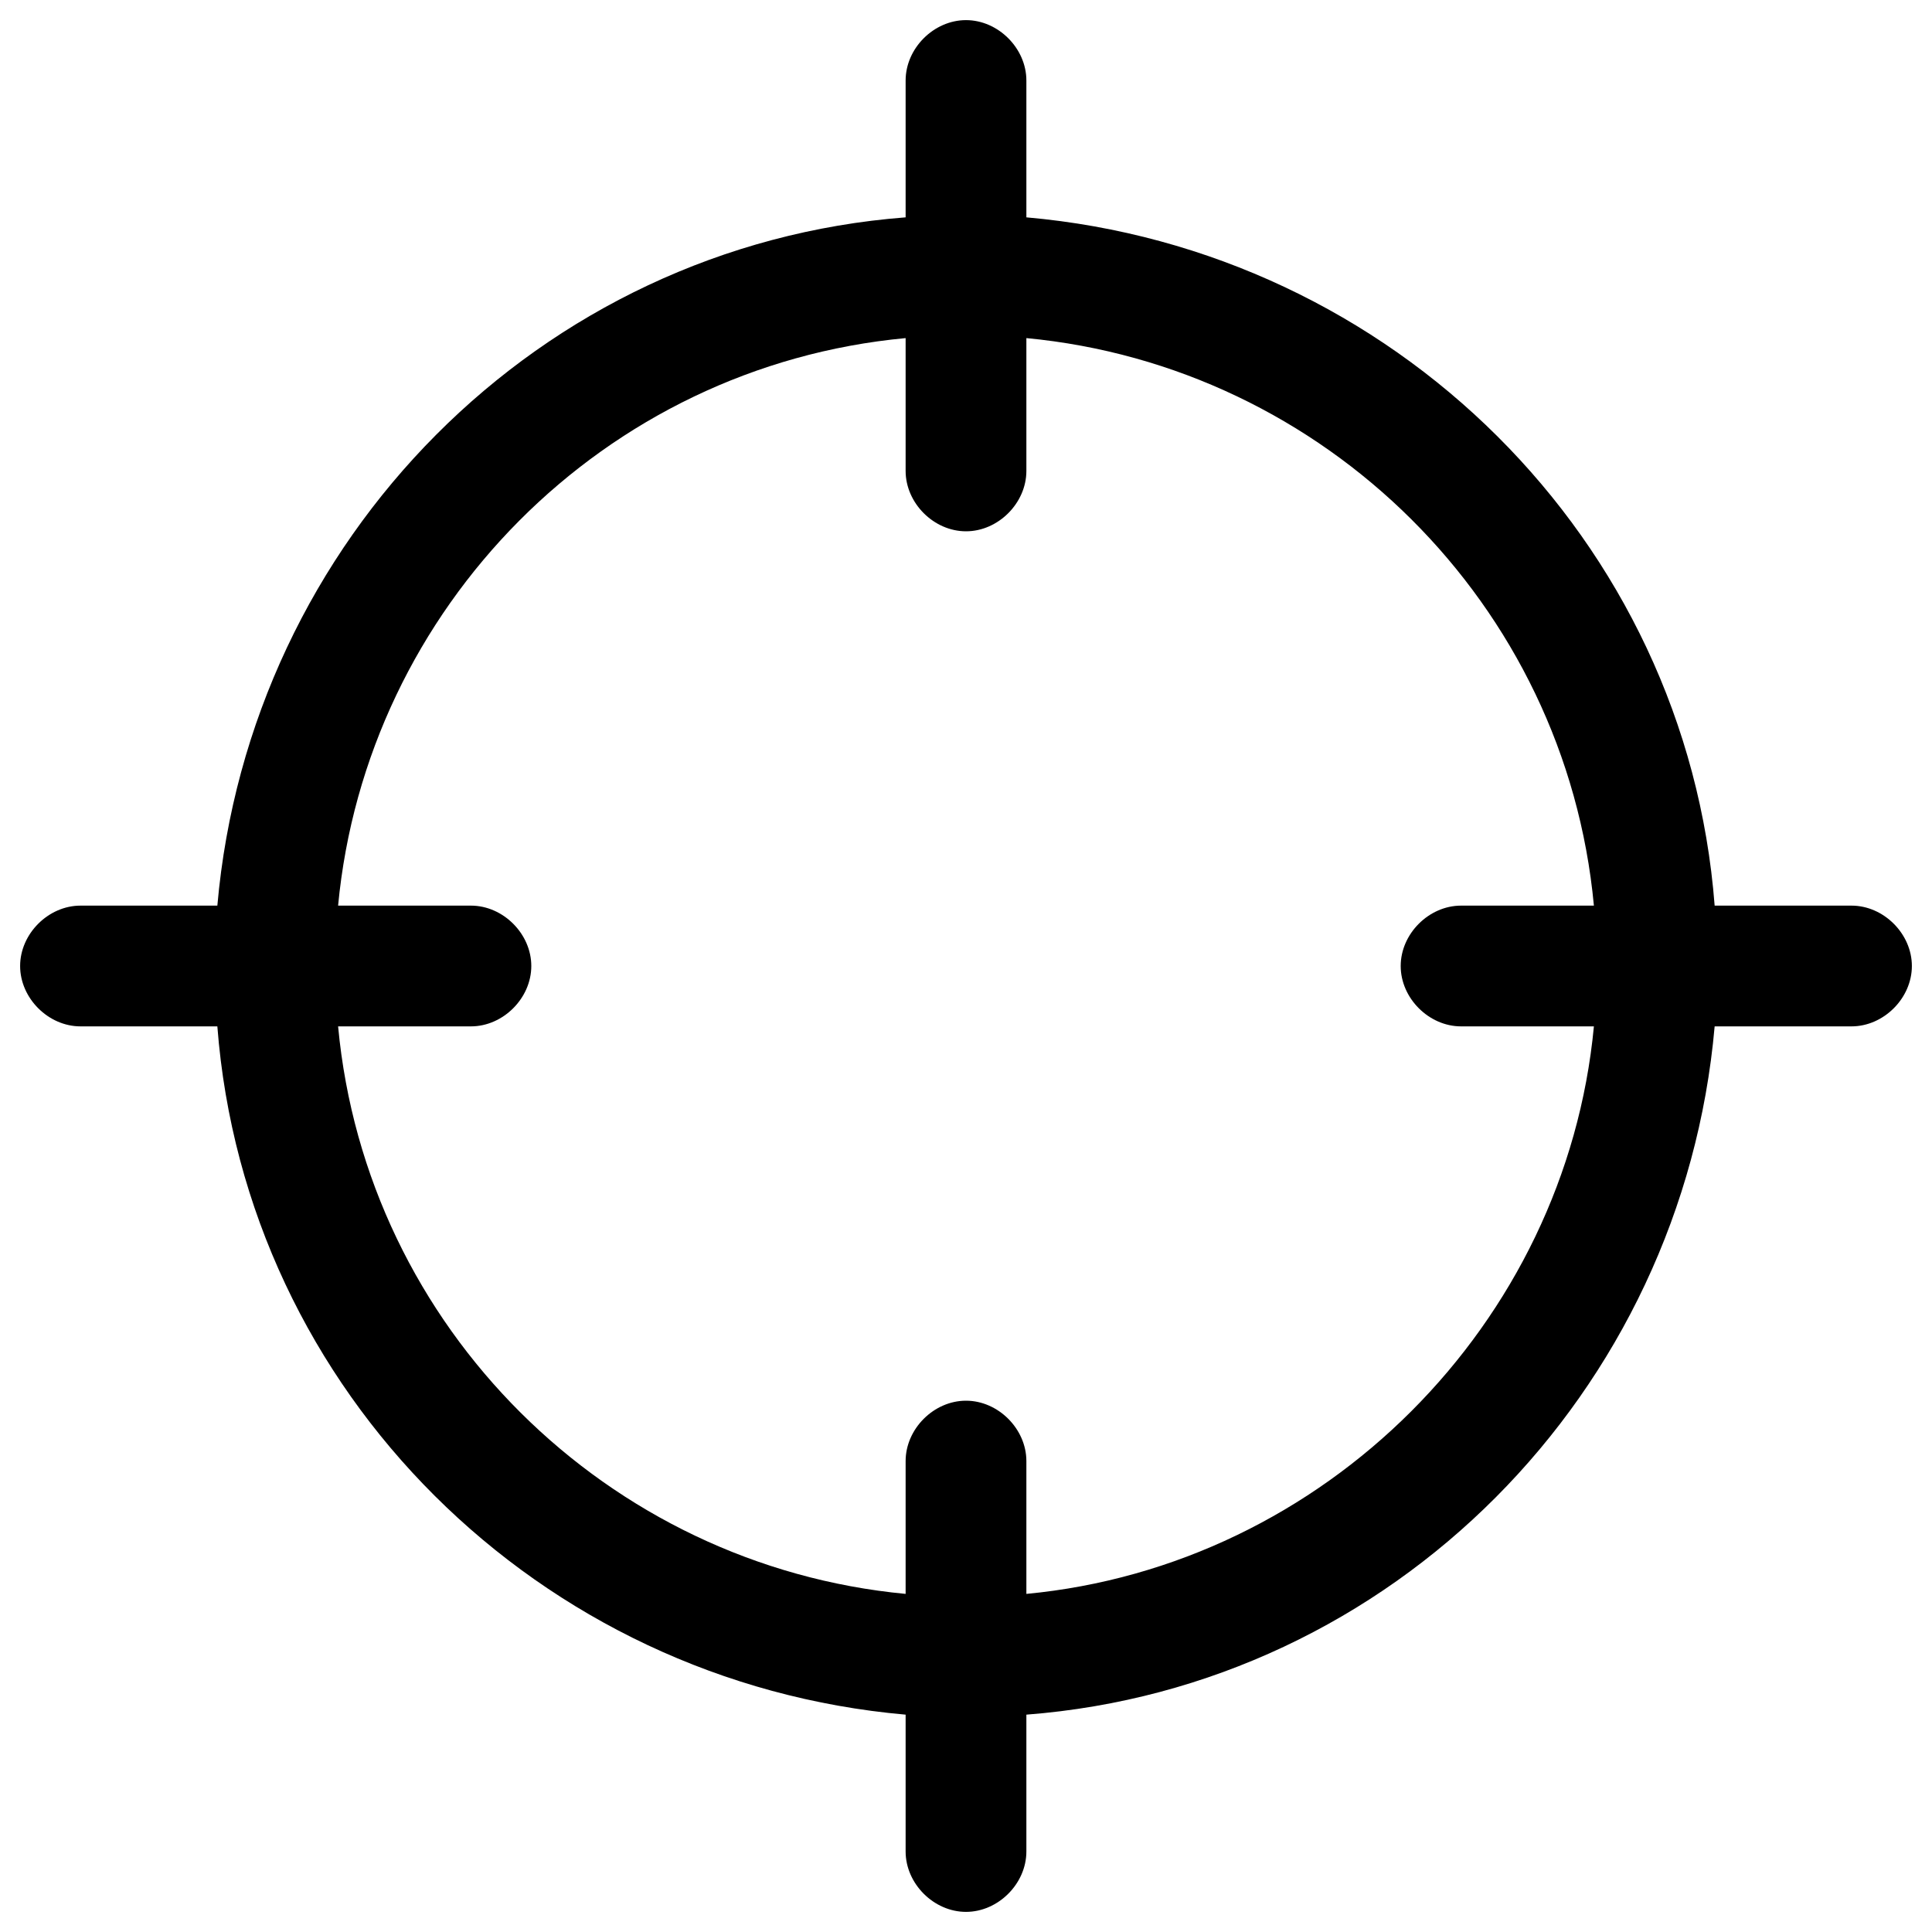
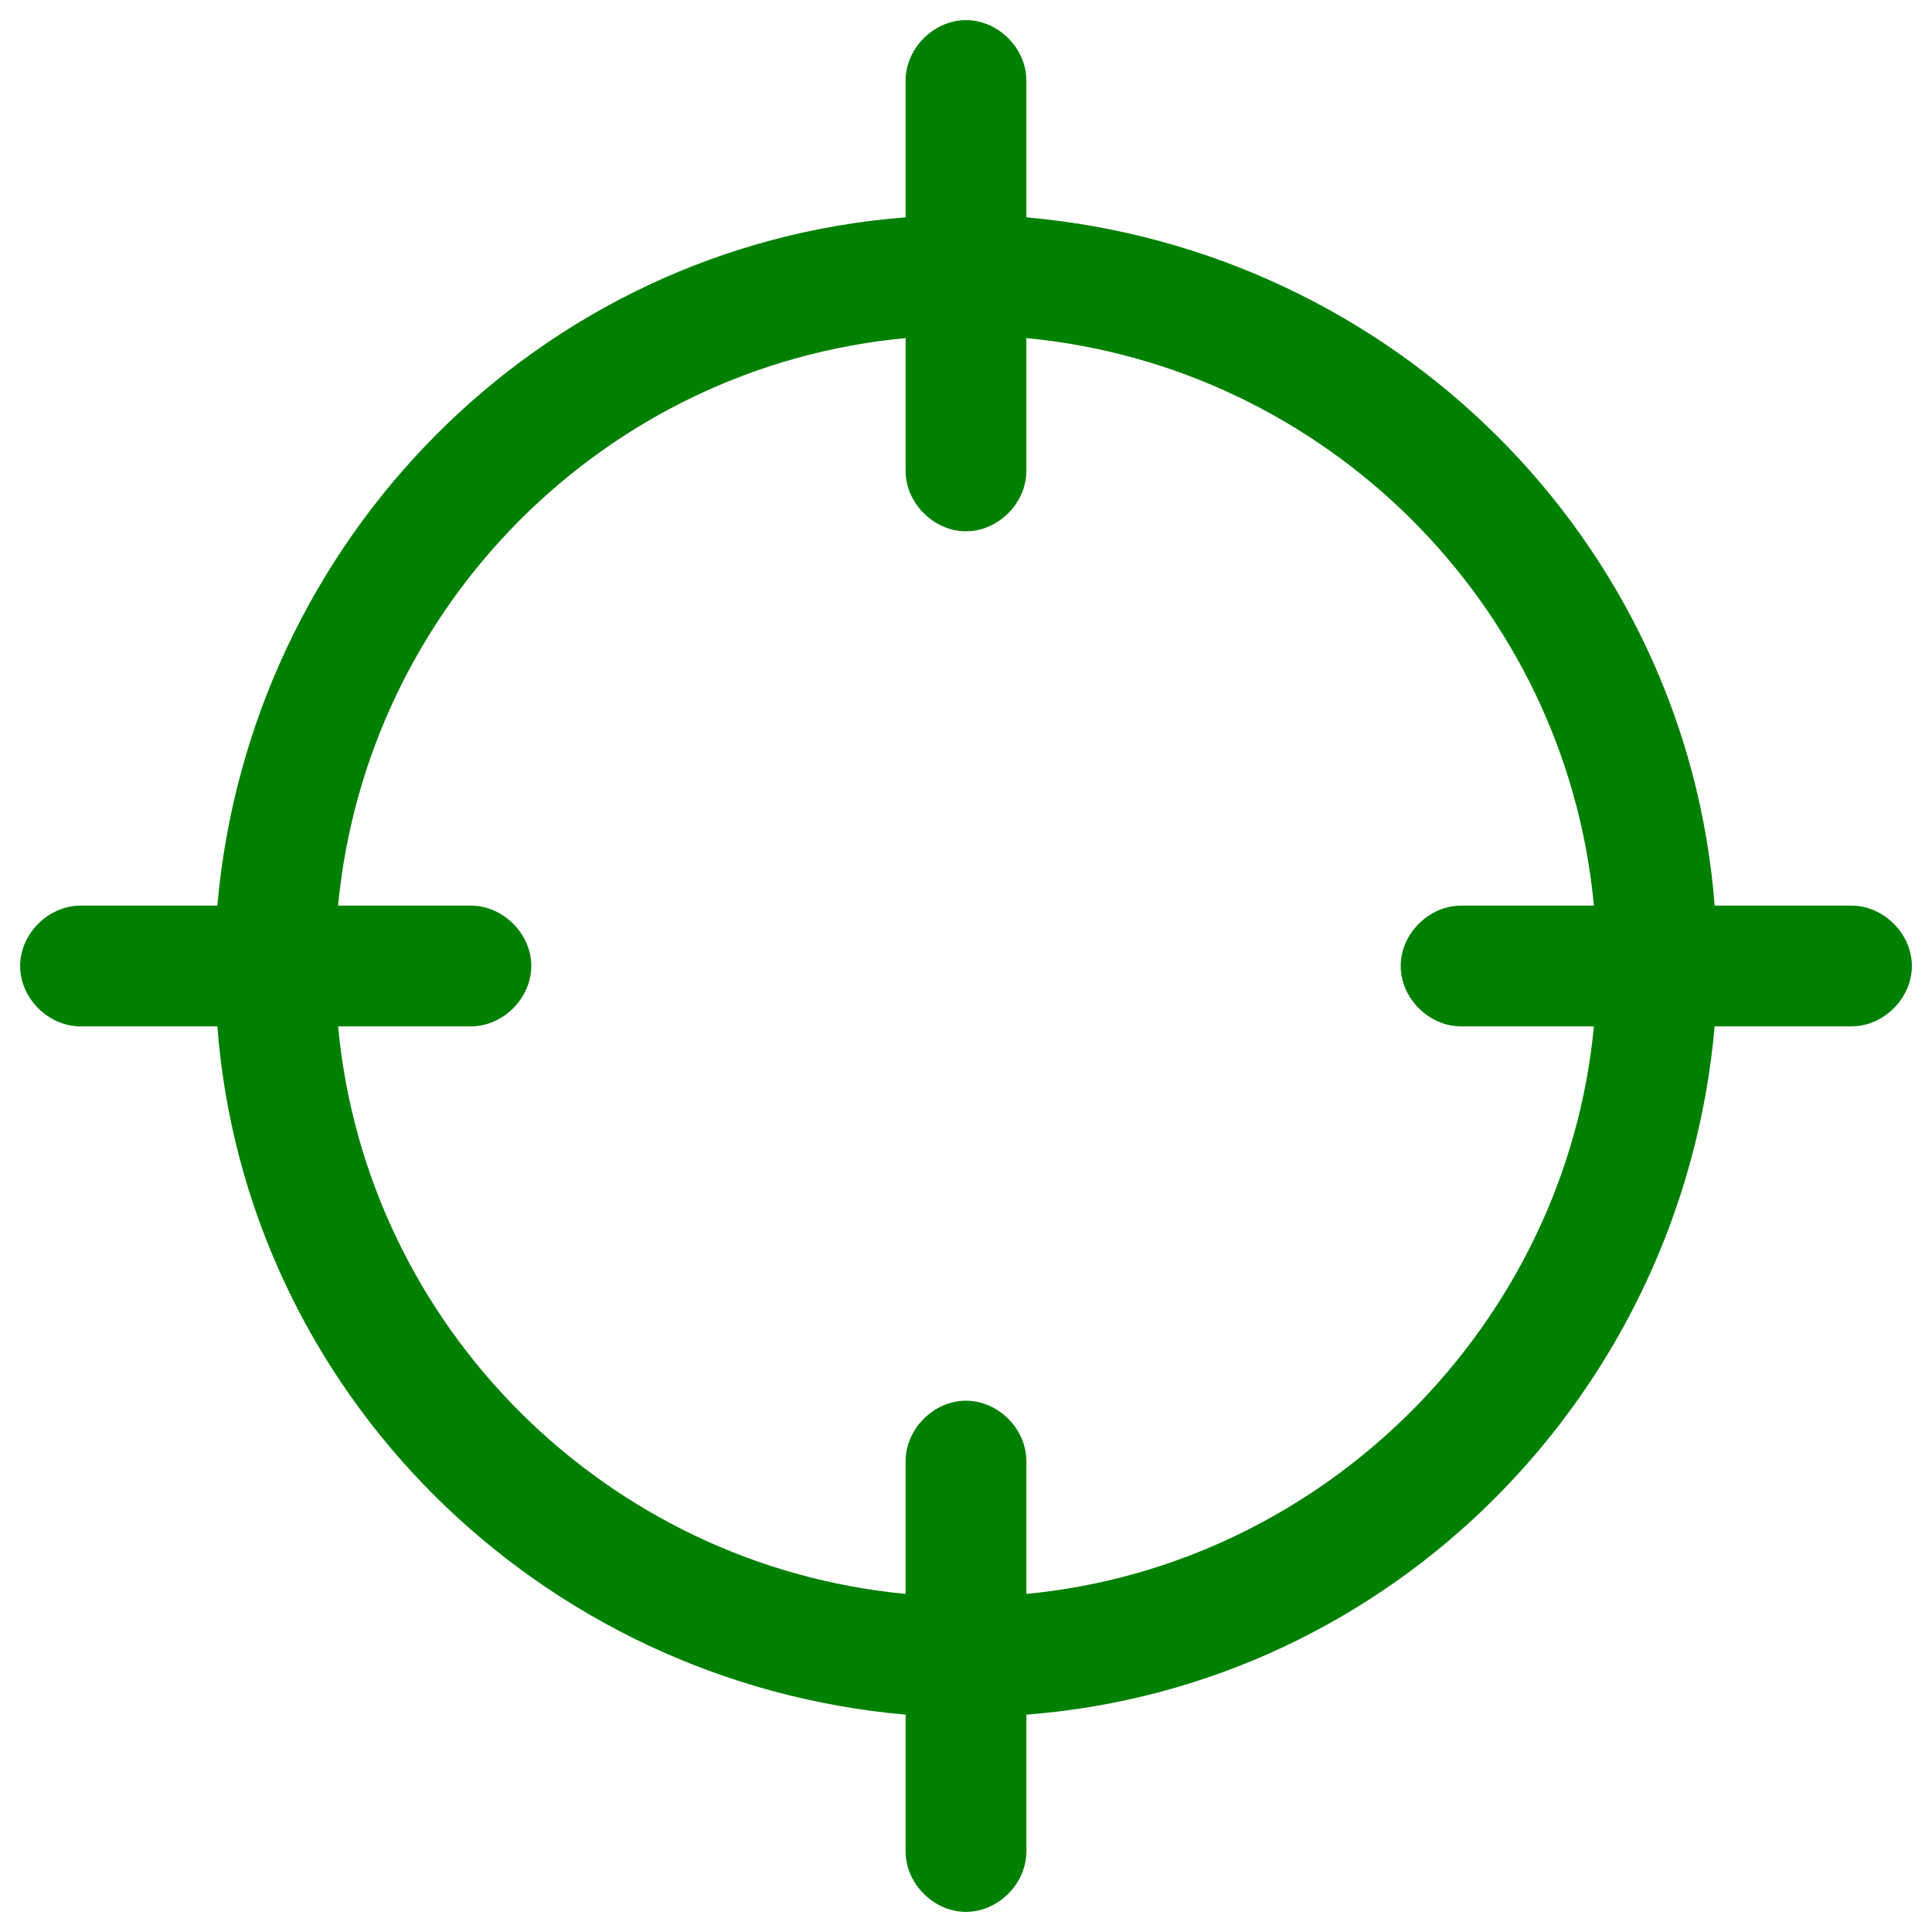
<svg xmlns="http://www.w3.org/2000/svg" enable-background="new 0 0 48 48" id="Layer_1" version="1.1" viewBox="0 0 48 48" xml:space="preserve">
  <g>
-     <path d="M46,22.5h-3.4c-0.7-9.1-8-16.3-17.1-17.1V2c0-0.8-0.7-1.5-1.5-1.5S22.5,1.2,22.5,2v3.4c-9.1,0.7-16.3,8-17.1,17.1H2   c-0.8,0-1.5,0.7-1.5,1.5s0.7,1.5,1.5,1.5h3.4c0.7,9.1,8,16.3,17.1,17.1V46c0,0.8,0.7,1.5,1.5,1.5s1.5-0.7,1.5-1.5v-3.4   c9.1-0.7,16.3-8,17.1-17.1H46c0.8,0,1.5-0.7,1.5-1.5S46.8,22.5,46,22.5z M25.5,39.6v-3.3c0-0.8-0.7-1.5-1.5-1.5s-1.5,0.7-1.5,1.5   v3.3c-7.4-0.7-13.4-6.6-14.1-14.1h3.3c0.8,0,1.5-0.7,1.5-1.5s-0.7-1.5-1.5-1.5H8.4c0.7-7.4,6.6-13.4,14.1-14.1v3.3   c0,0.8,0.7,1.5,1.5,1.5s1.5-0.7,1.5-1.5V8.4c7.4,0.7,13.4,6.6,14.1,14.1h-3.3c-0.8,0-1.5,0.7-1.5,1.5s0.7,1.5,1.5,1.5h3.3   C38.9,32.9,32.9,38.9,25.5,39.6z" />
+     <path fill="green" d="M46,22.5h-3.4c-0.7-9.1-8-16.3-17.1-17.1V2c0-0.8-0.7-1.5-1.5-1.5S22.5,1.2,22.5,2v3.4c-9.1,0.7-16.3,8-17.1,17.1H2   c-0.8,0-1.5,0.7-1.5,1.5s0.7,1.5,1.5,1.5h3.4c0.7,9.1,8,16.3,17.1,17.1V46c0,0.8,0.7,1.5,1.5,1.5s1.5-0.7,1.5-1.5v-3.4   c9.1-0.7,16.3-8,17.1-17.1H46c0.8,0,1.5-0.7,1.5-1.5S46.8,22.5,46,22.5z M25.5,39.6v-3.3c0-0.8-0.7-1.5-1.5-1.5s-1.5,0.7-1.5,1.5   v3.3c-7.4-0.7-13.4-6.6-14.1-14.1h3.3c0.8,0,1.5-0.7,1.5-1.5s-0.7-1.5-1.5-1.5H8.4c0.7-7.4,6.6-13.4,14.1-14.1v3.3   c0,0.8,0.7,1.5,1.5,1.5s1.5-0.7,1.5-1.5V8.4c7.4,0.7,13.4,6.6,14.1,14.1h-3.3c-0.8,0-1.5,0.7-1.5,1.5s0.7,1.5,1.5,1.5h3.3   C38.9,32.9,32.9,38.9,25.5,39.6z" />
  </g>
</svg>
